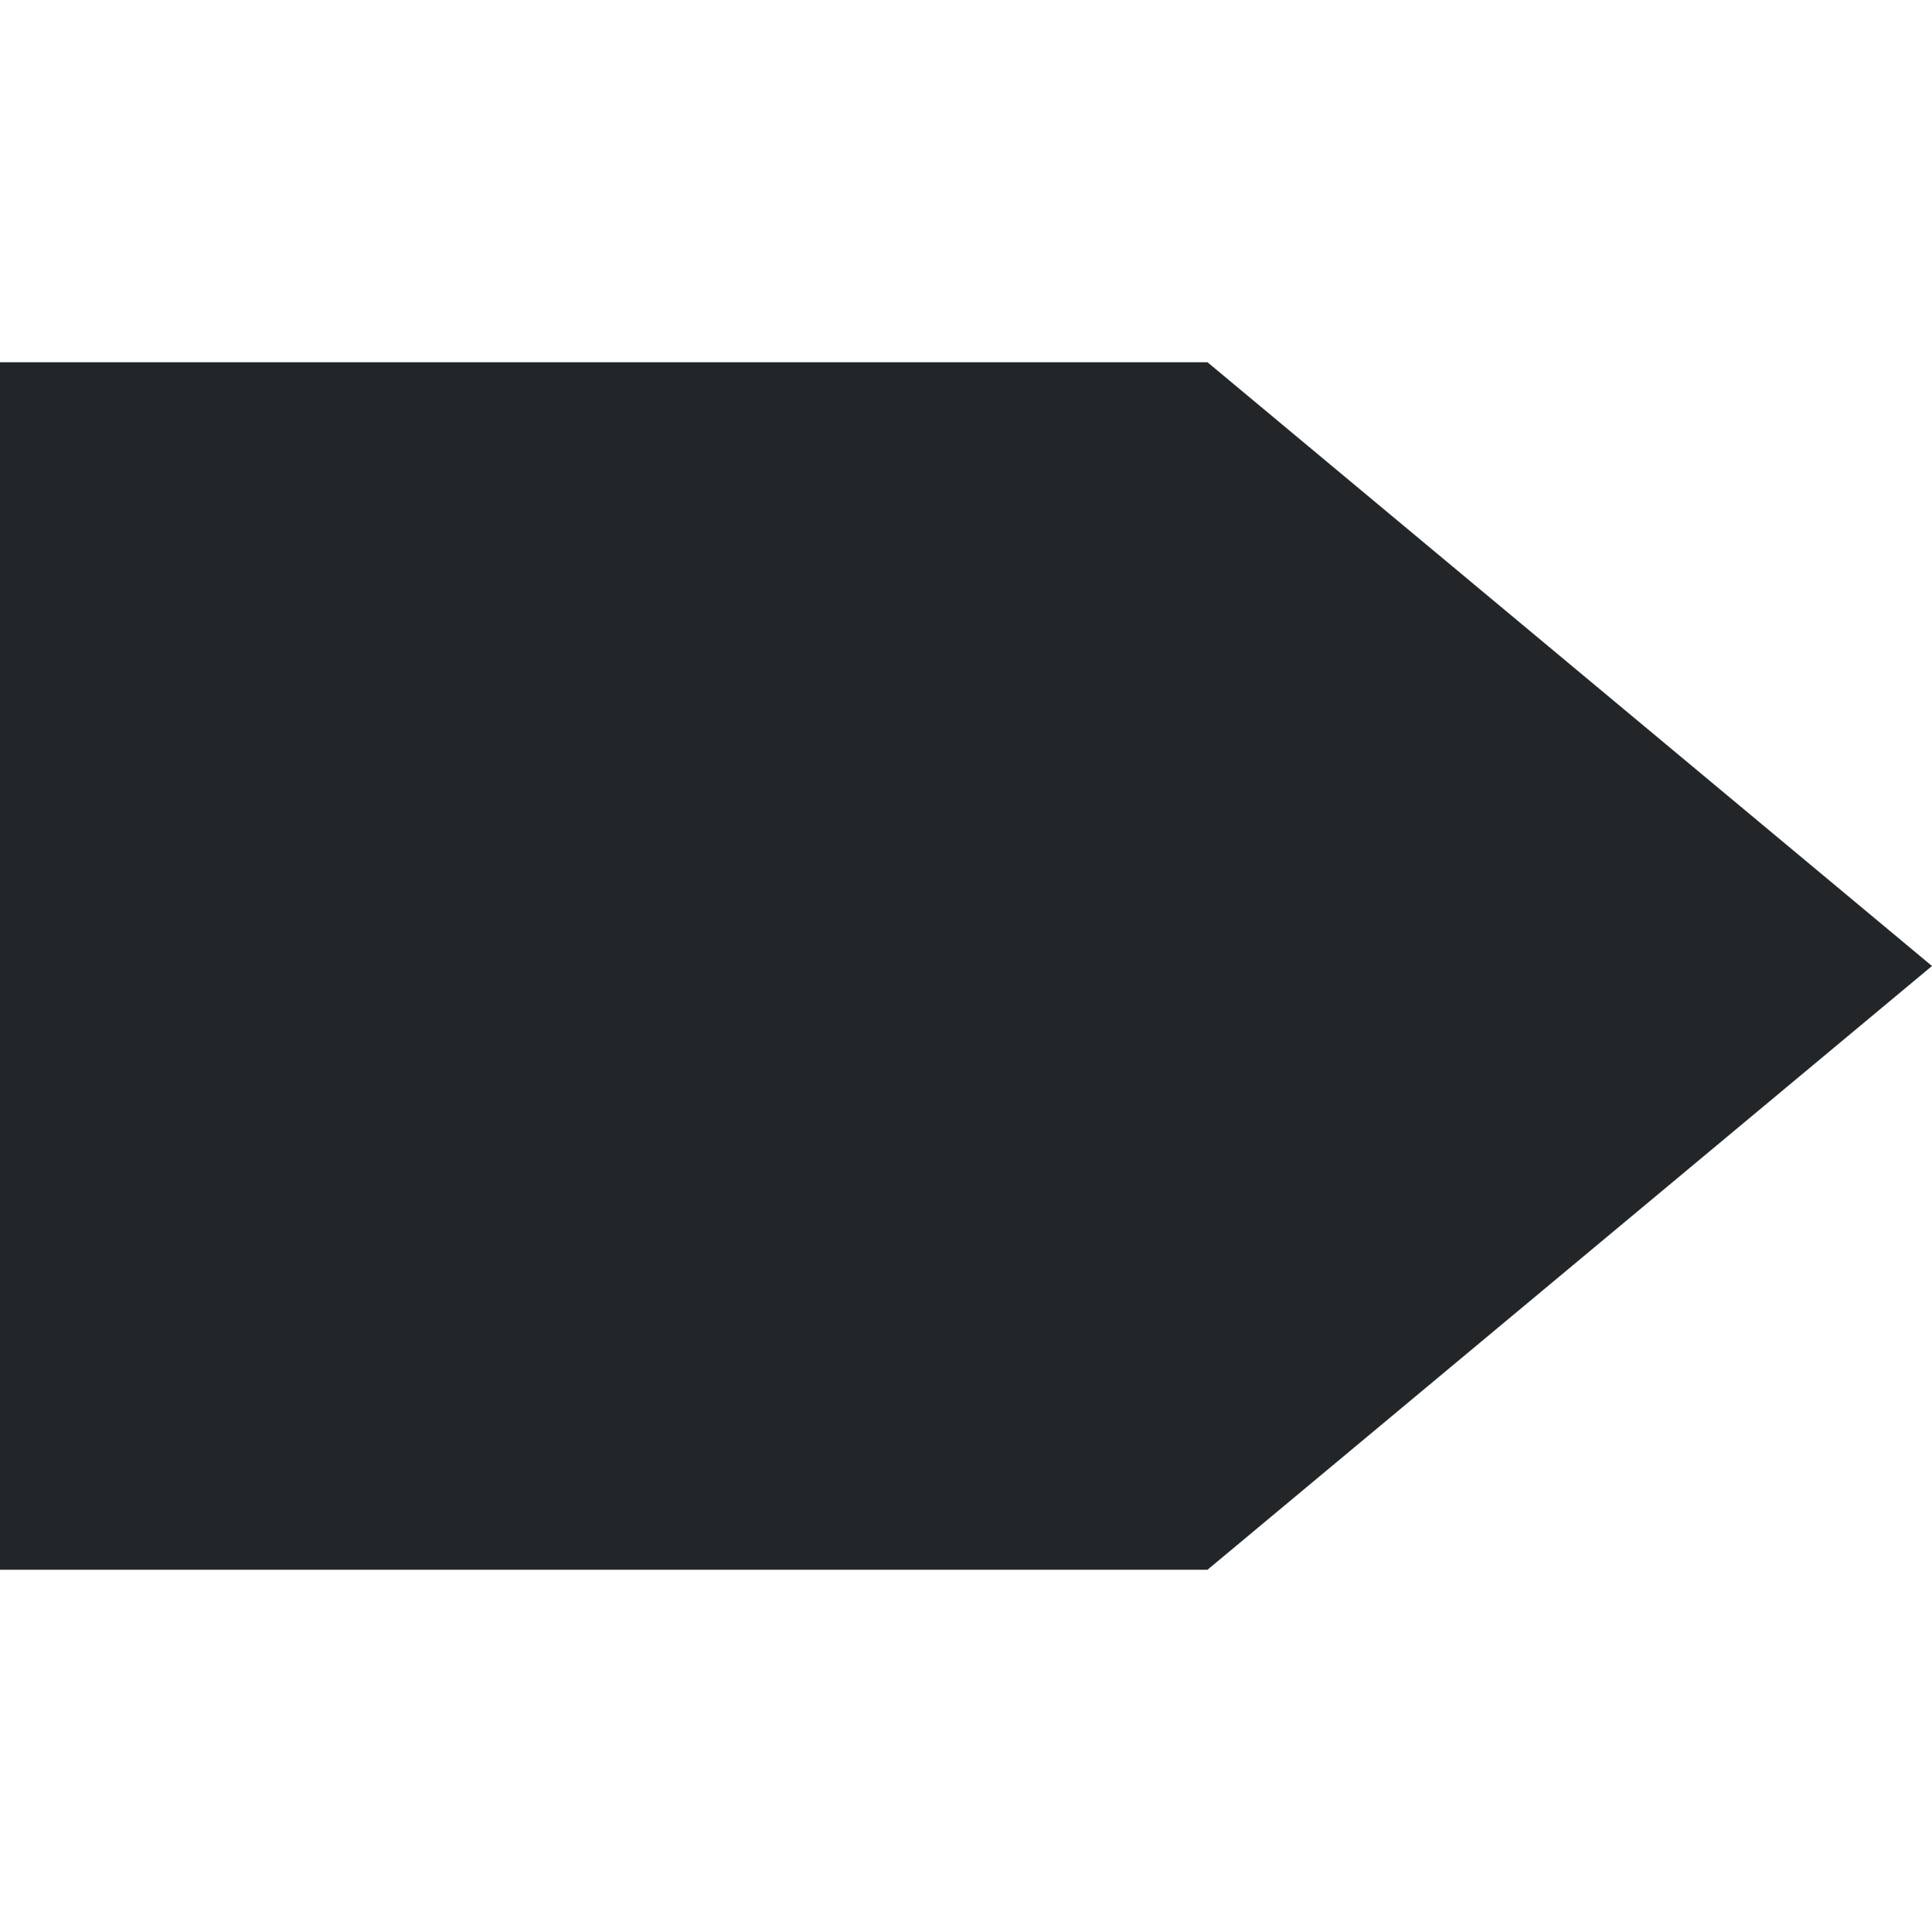
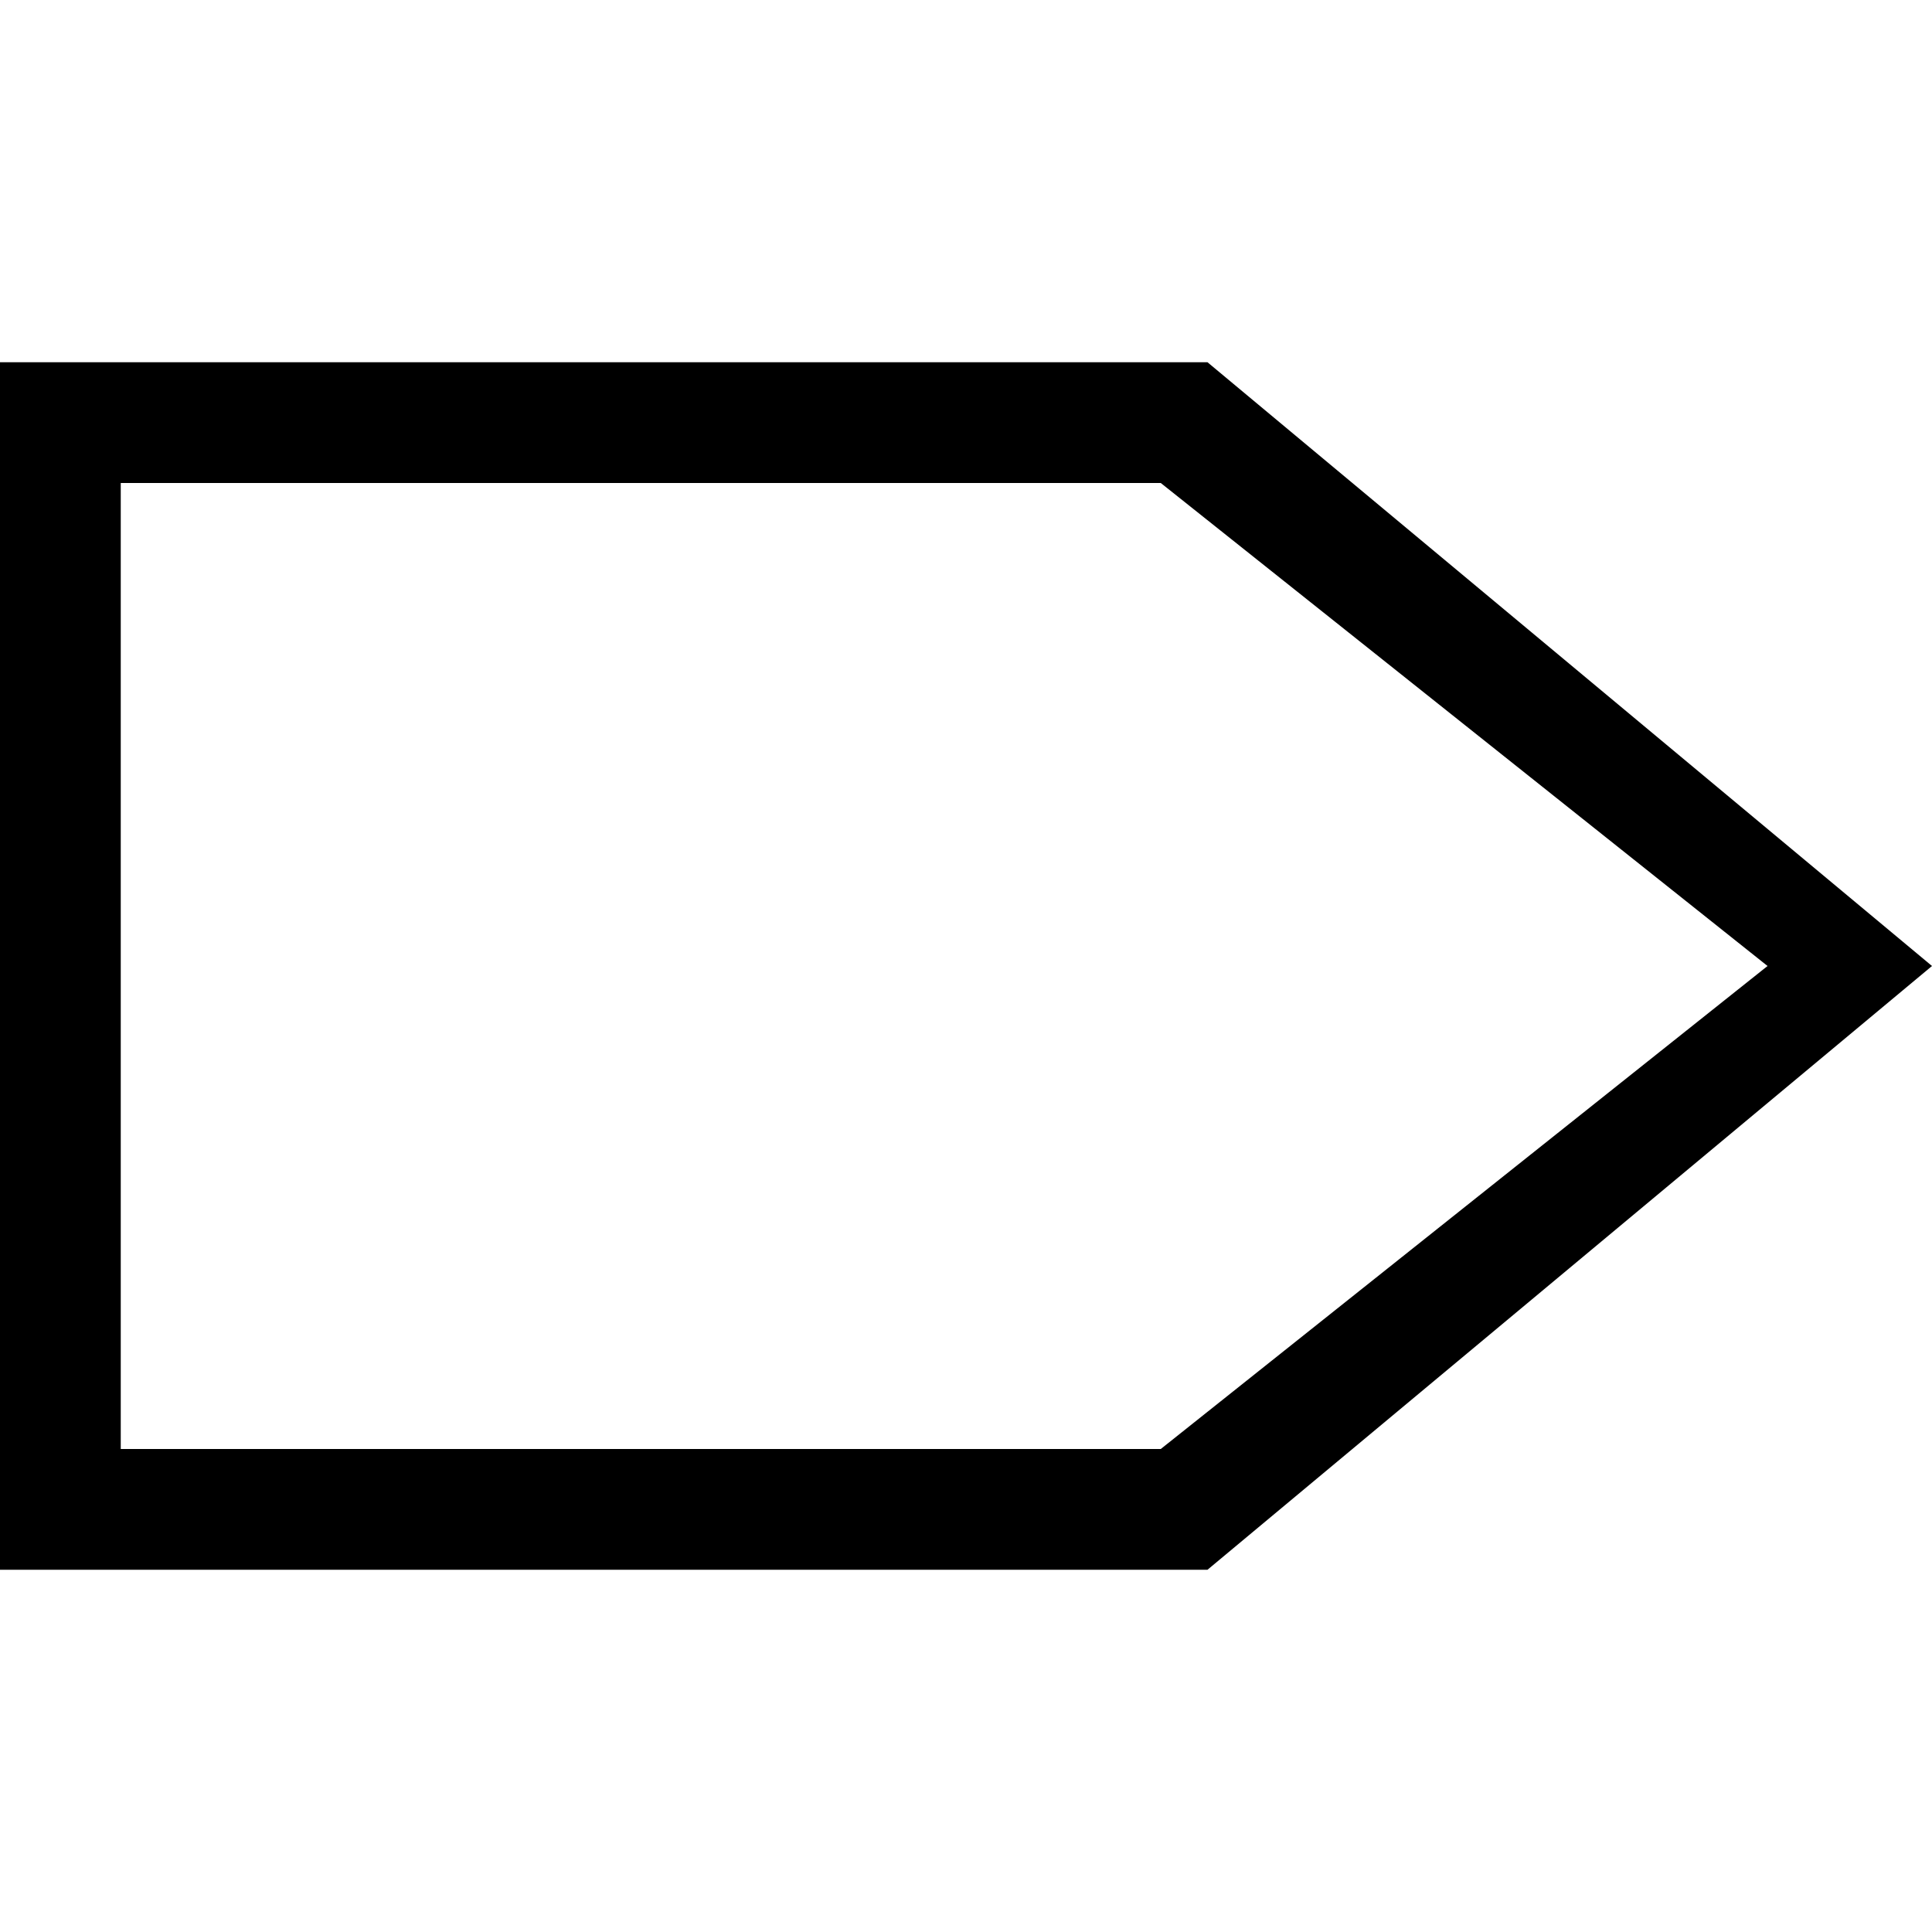
<svg xmlns="http://www.w3.org/2000/svg" version="1.1" viewBox="0 0 16 16">
  <defs>
    <style id="current-color-scheme" type="text/css">.ColorScheme-Text {
        color:#232629;
      }</style>
  </defs>
-   <path class="ColorScheme-Text" d="m10 13 6-5-6-5h-10v10h1z" fill="currentColor" />
+   <path d="m0 3v10h1 9l6-5-6-5h-10zm1 1h8.613l5.025 4-5.025 4h-7.775-0.838v-8z" />
</svg>
